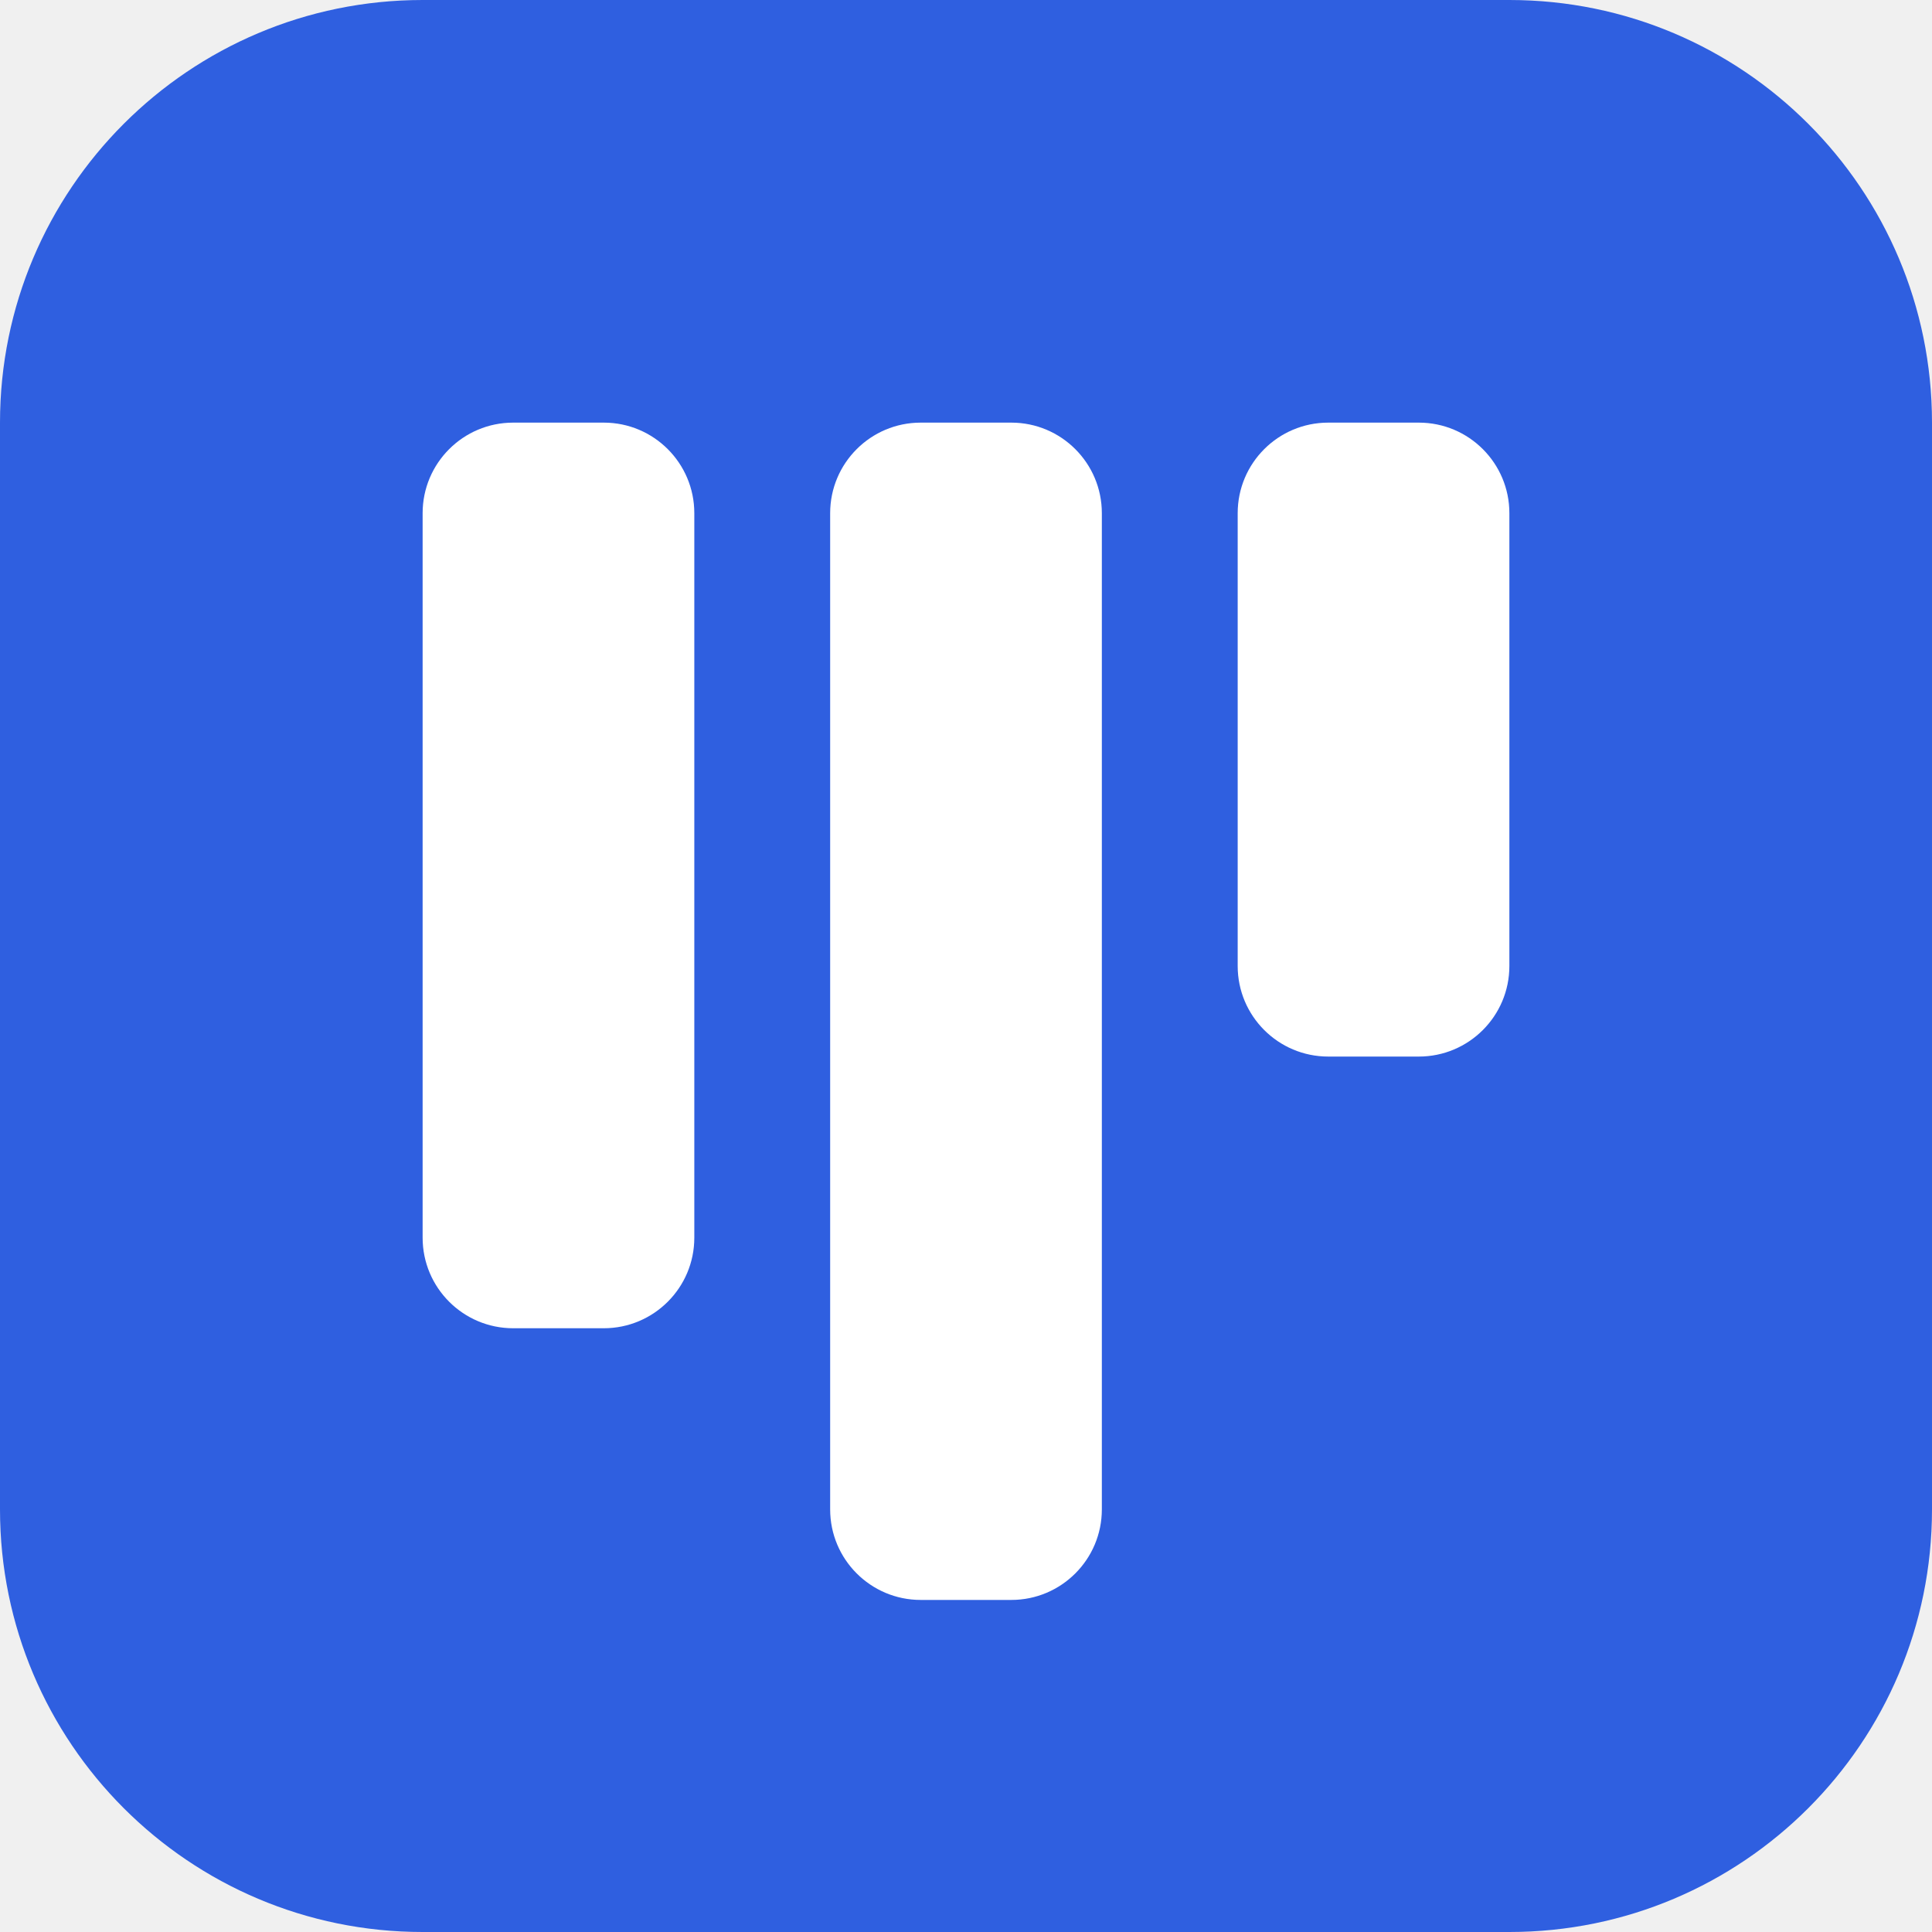
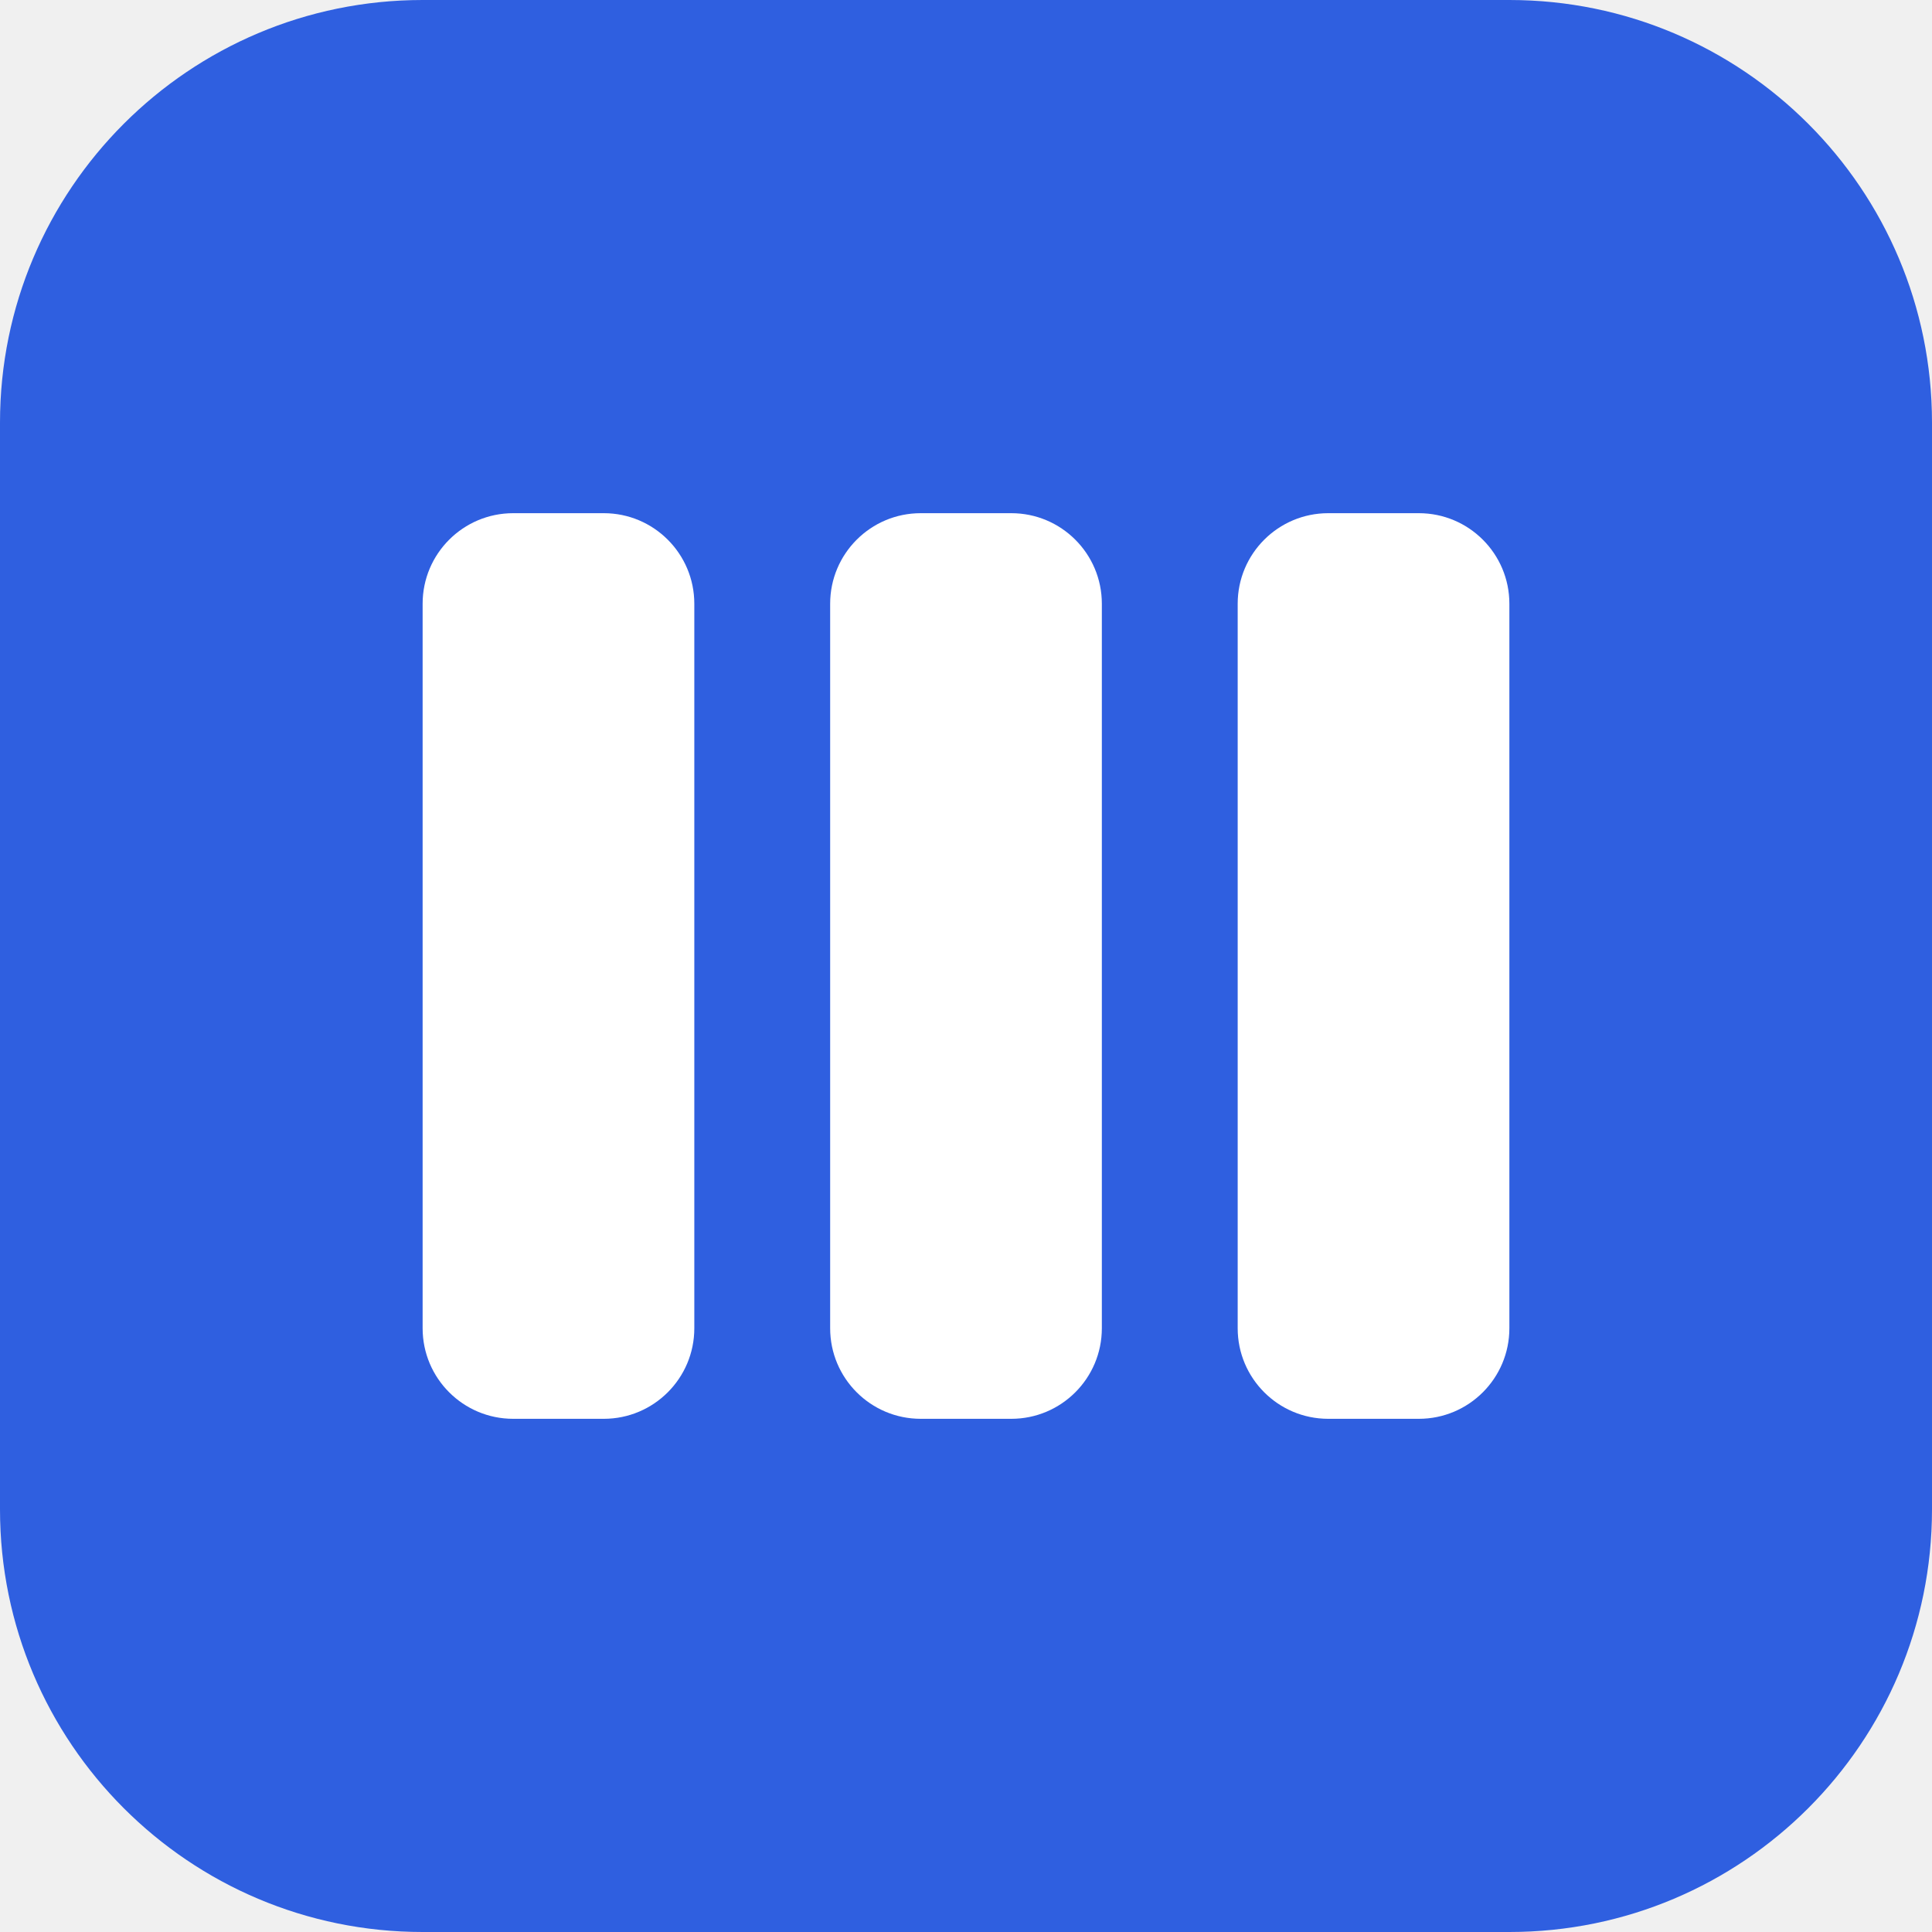
<svg xmlns="http://www.w3.org/2000/svg" viewBox="0 0 64 64" role="img" aria-label="mello">
  <rect width="64" height="64" rx="14" fill="#2f5fe0" />
  <g fill="#ffffff">
-     <rect x="14" y="14" width="9" height="30" rx="3" />
-     <rect x="27.5" y="14" width="9" height="39" rx="3" />
-     <rect x="41" y="14" width="9" height="21" rx="3" />
+     <rect x="14" y="17" width="9" height="30" rx="3" />
+     <rect x="27.5" y="17" width="9" height="30" rx="3" />
+     <rect x="41" y="17" width="9" height="30" rx="3" />
  </g>
</svg>
